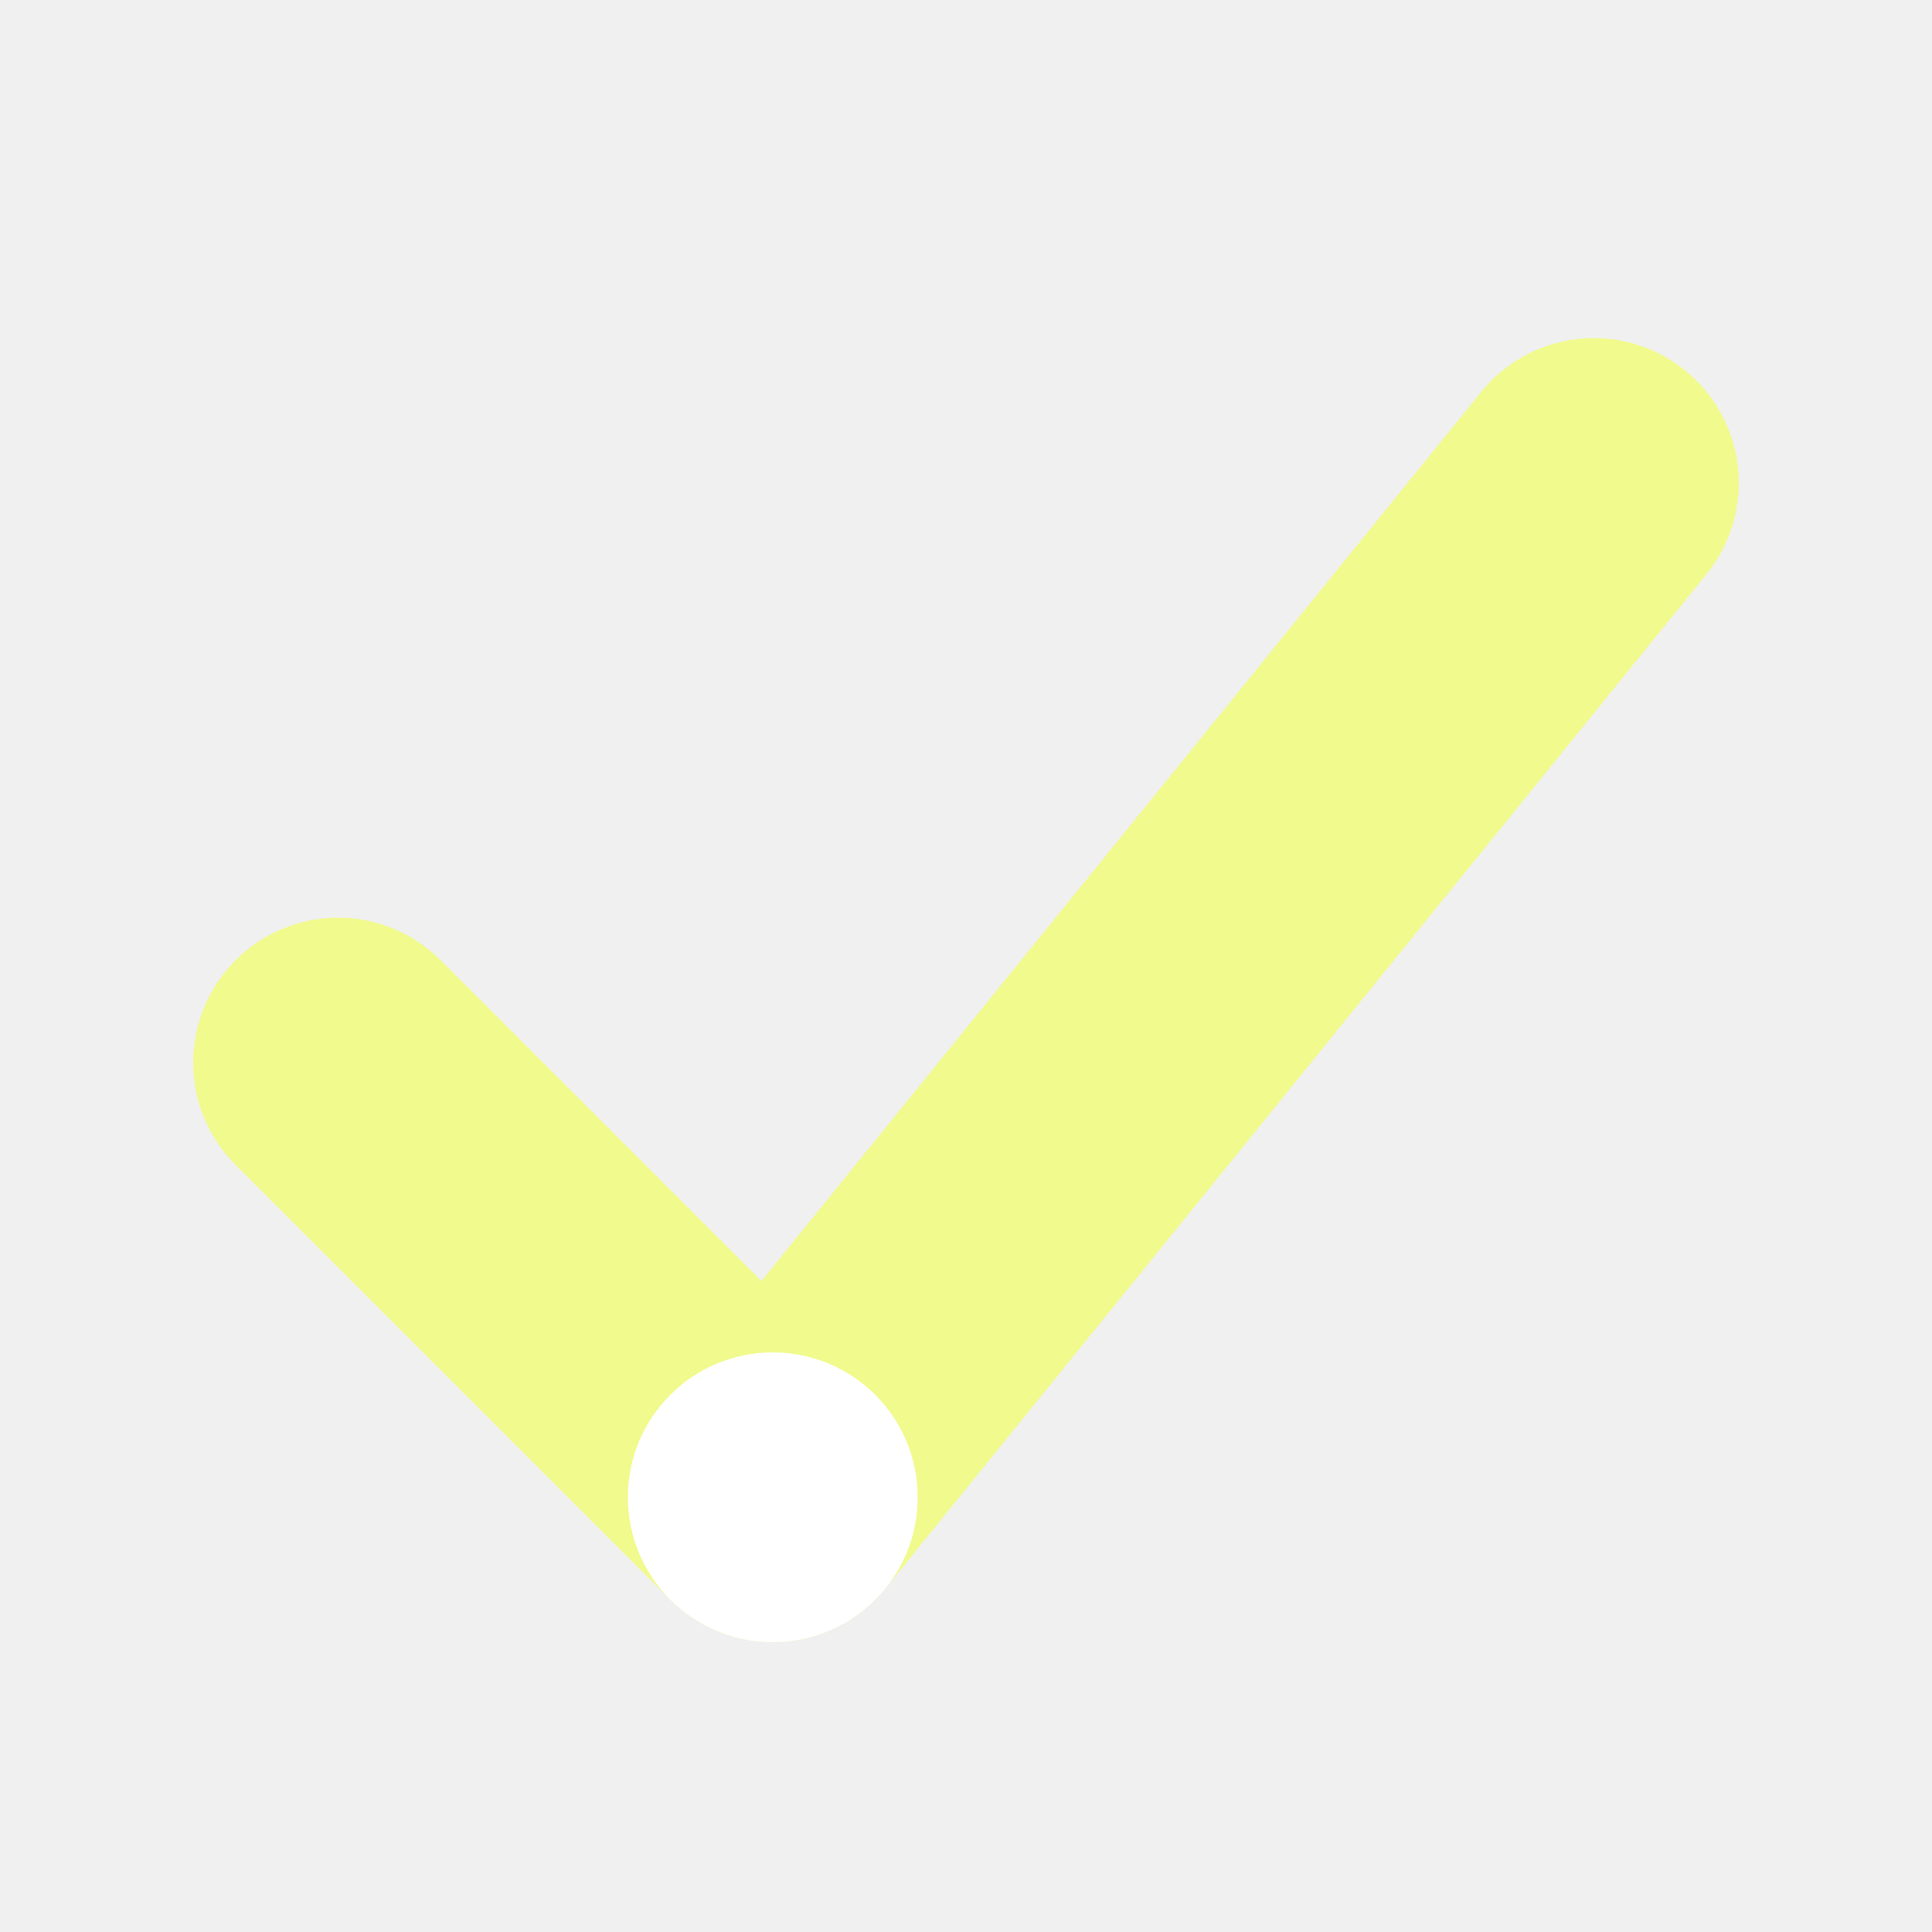
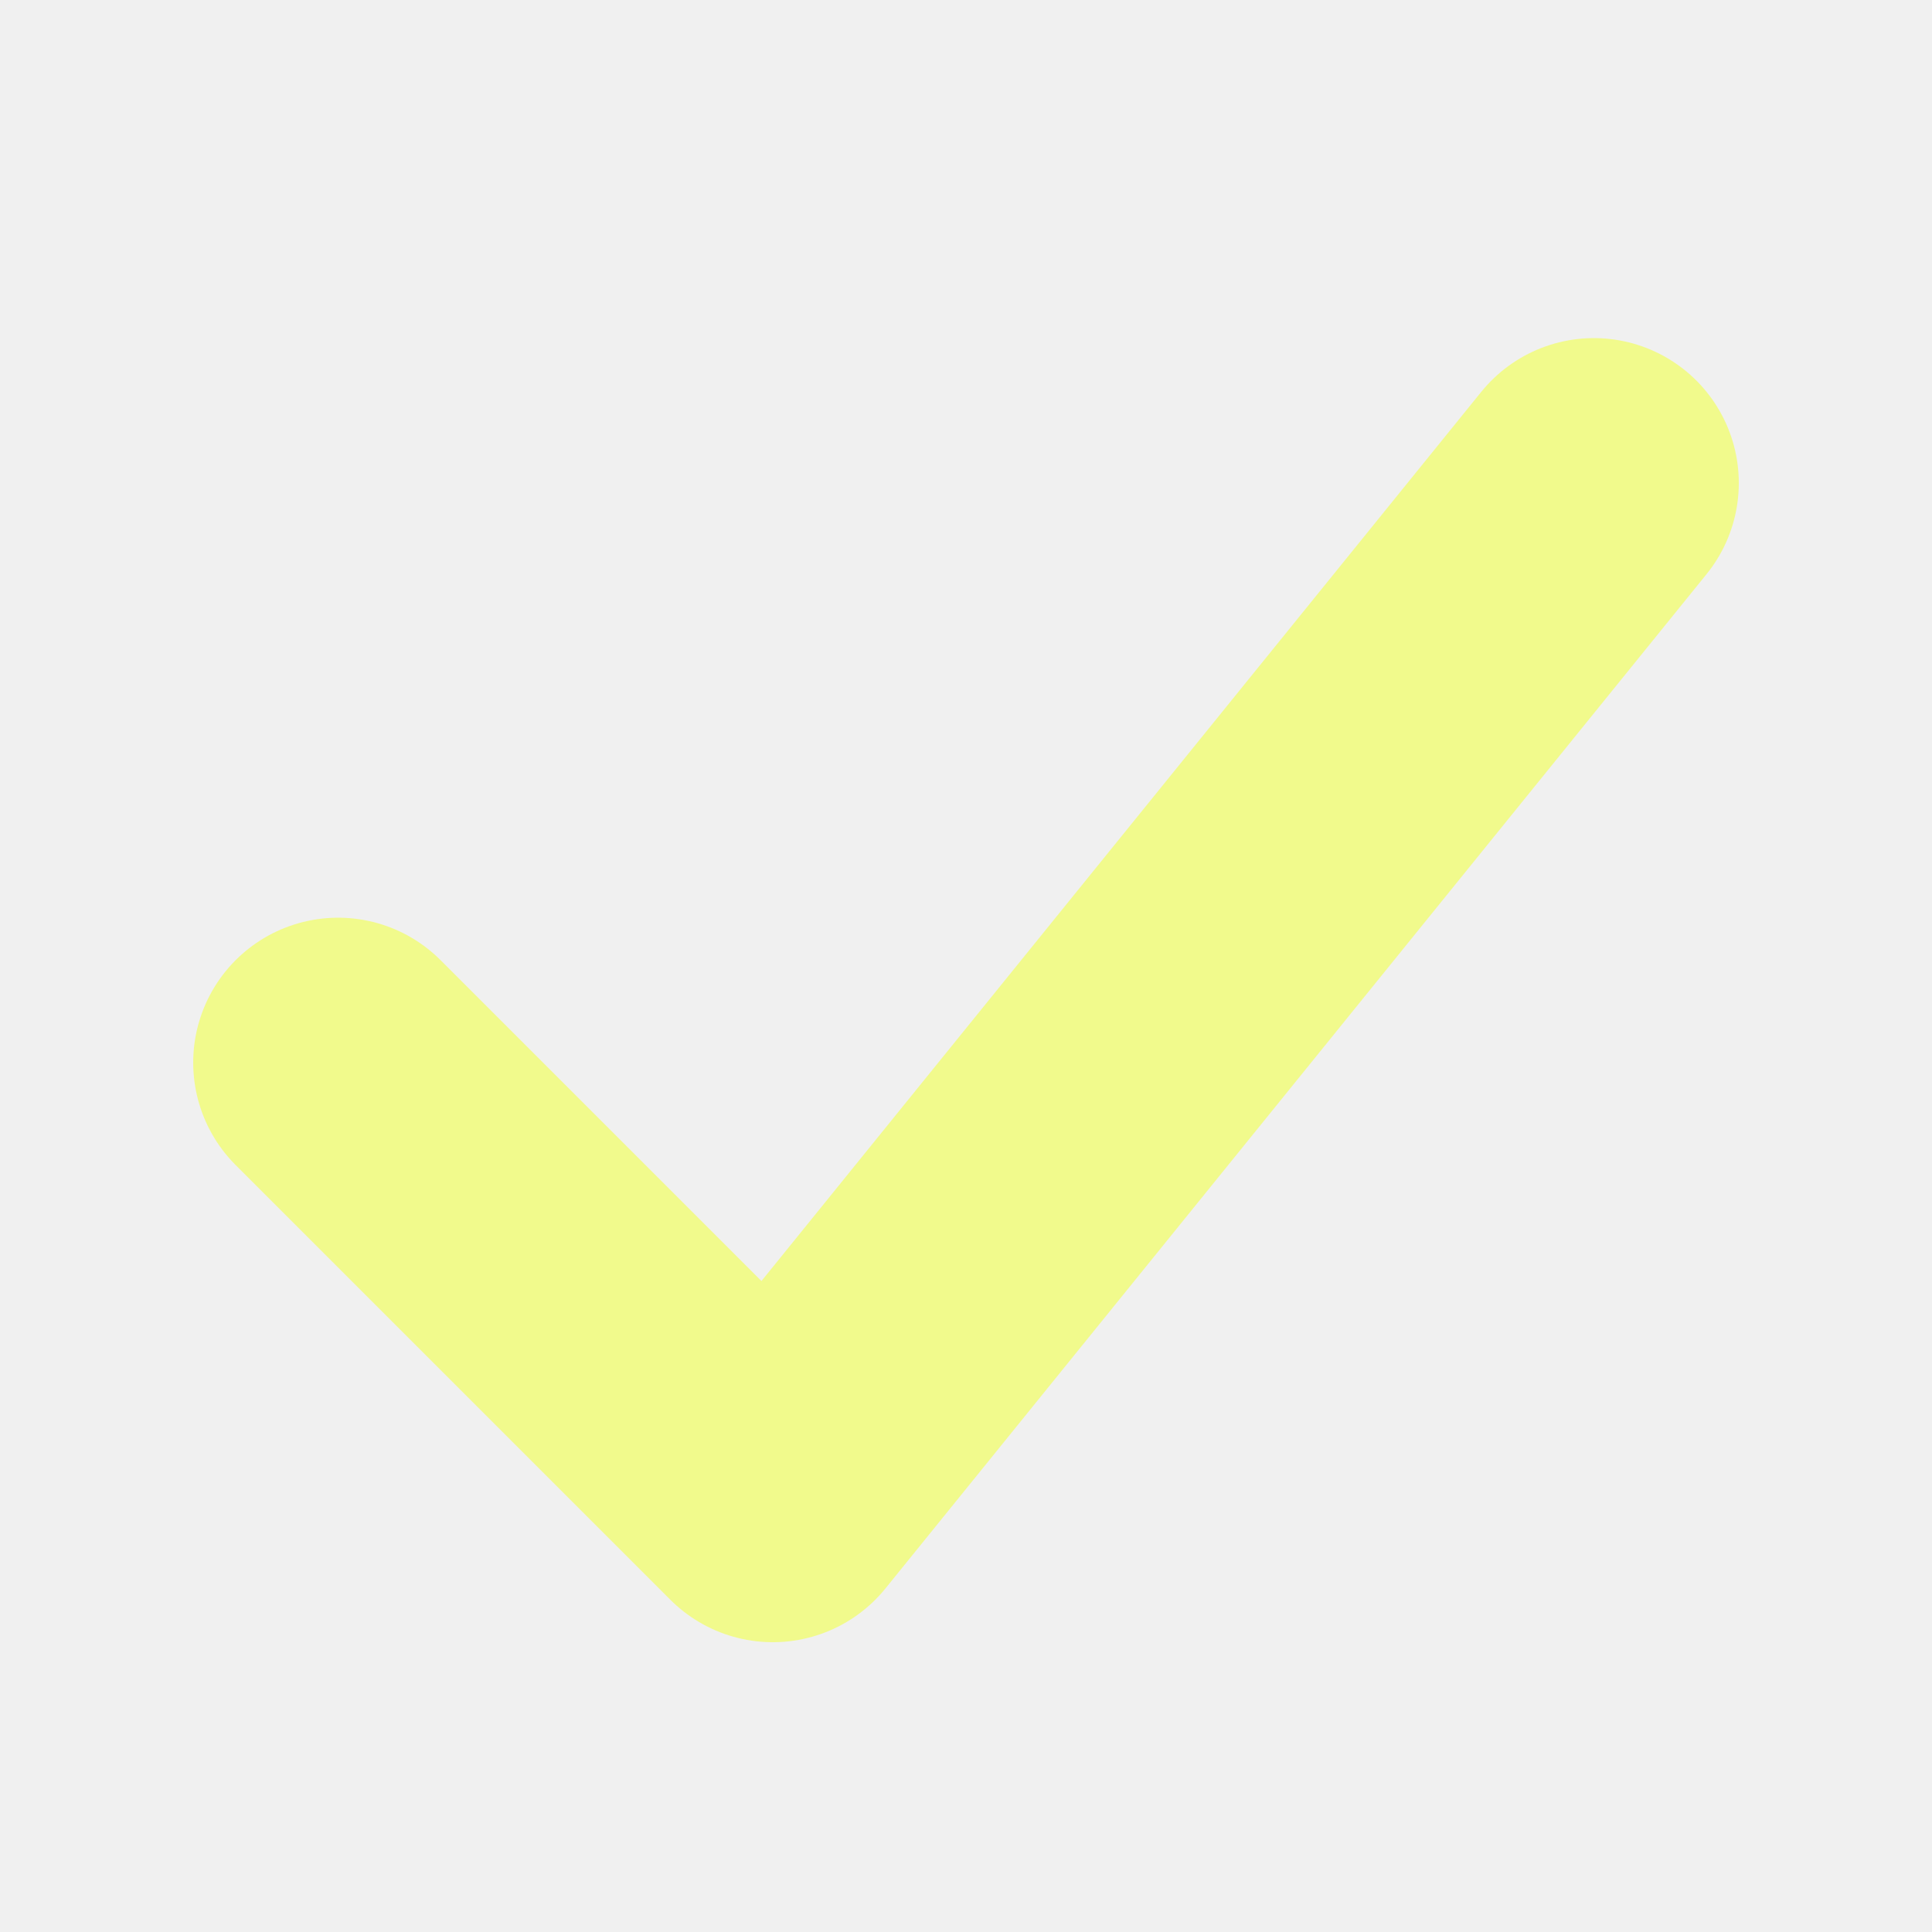
<svg xmlns="http://www.w3.org/2000/svg" width="40" height="40" viewBox="0 0 40 40">
  <path d="M7 22 L16 31 L33 10" fill="none" stroke="#f1fa8c" stroke-width="6" stroke-linecap="round" stroke-linejoin="round" />
-   <circle cx="16" cy="31" r="3" fill="#ffffff" />
</svg>
